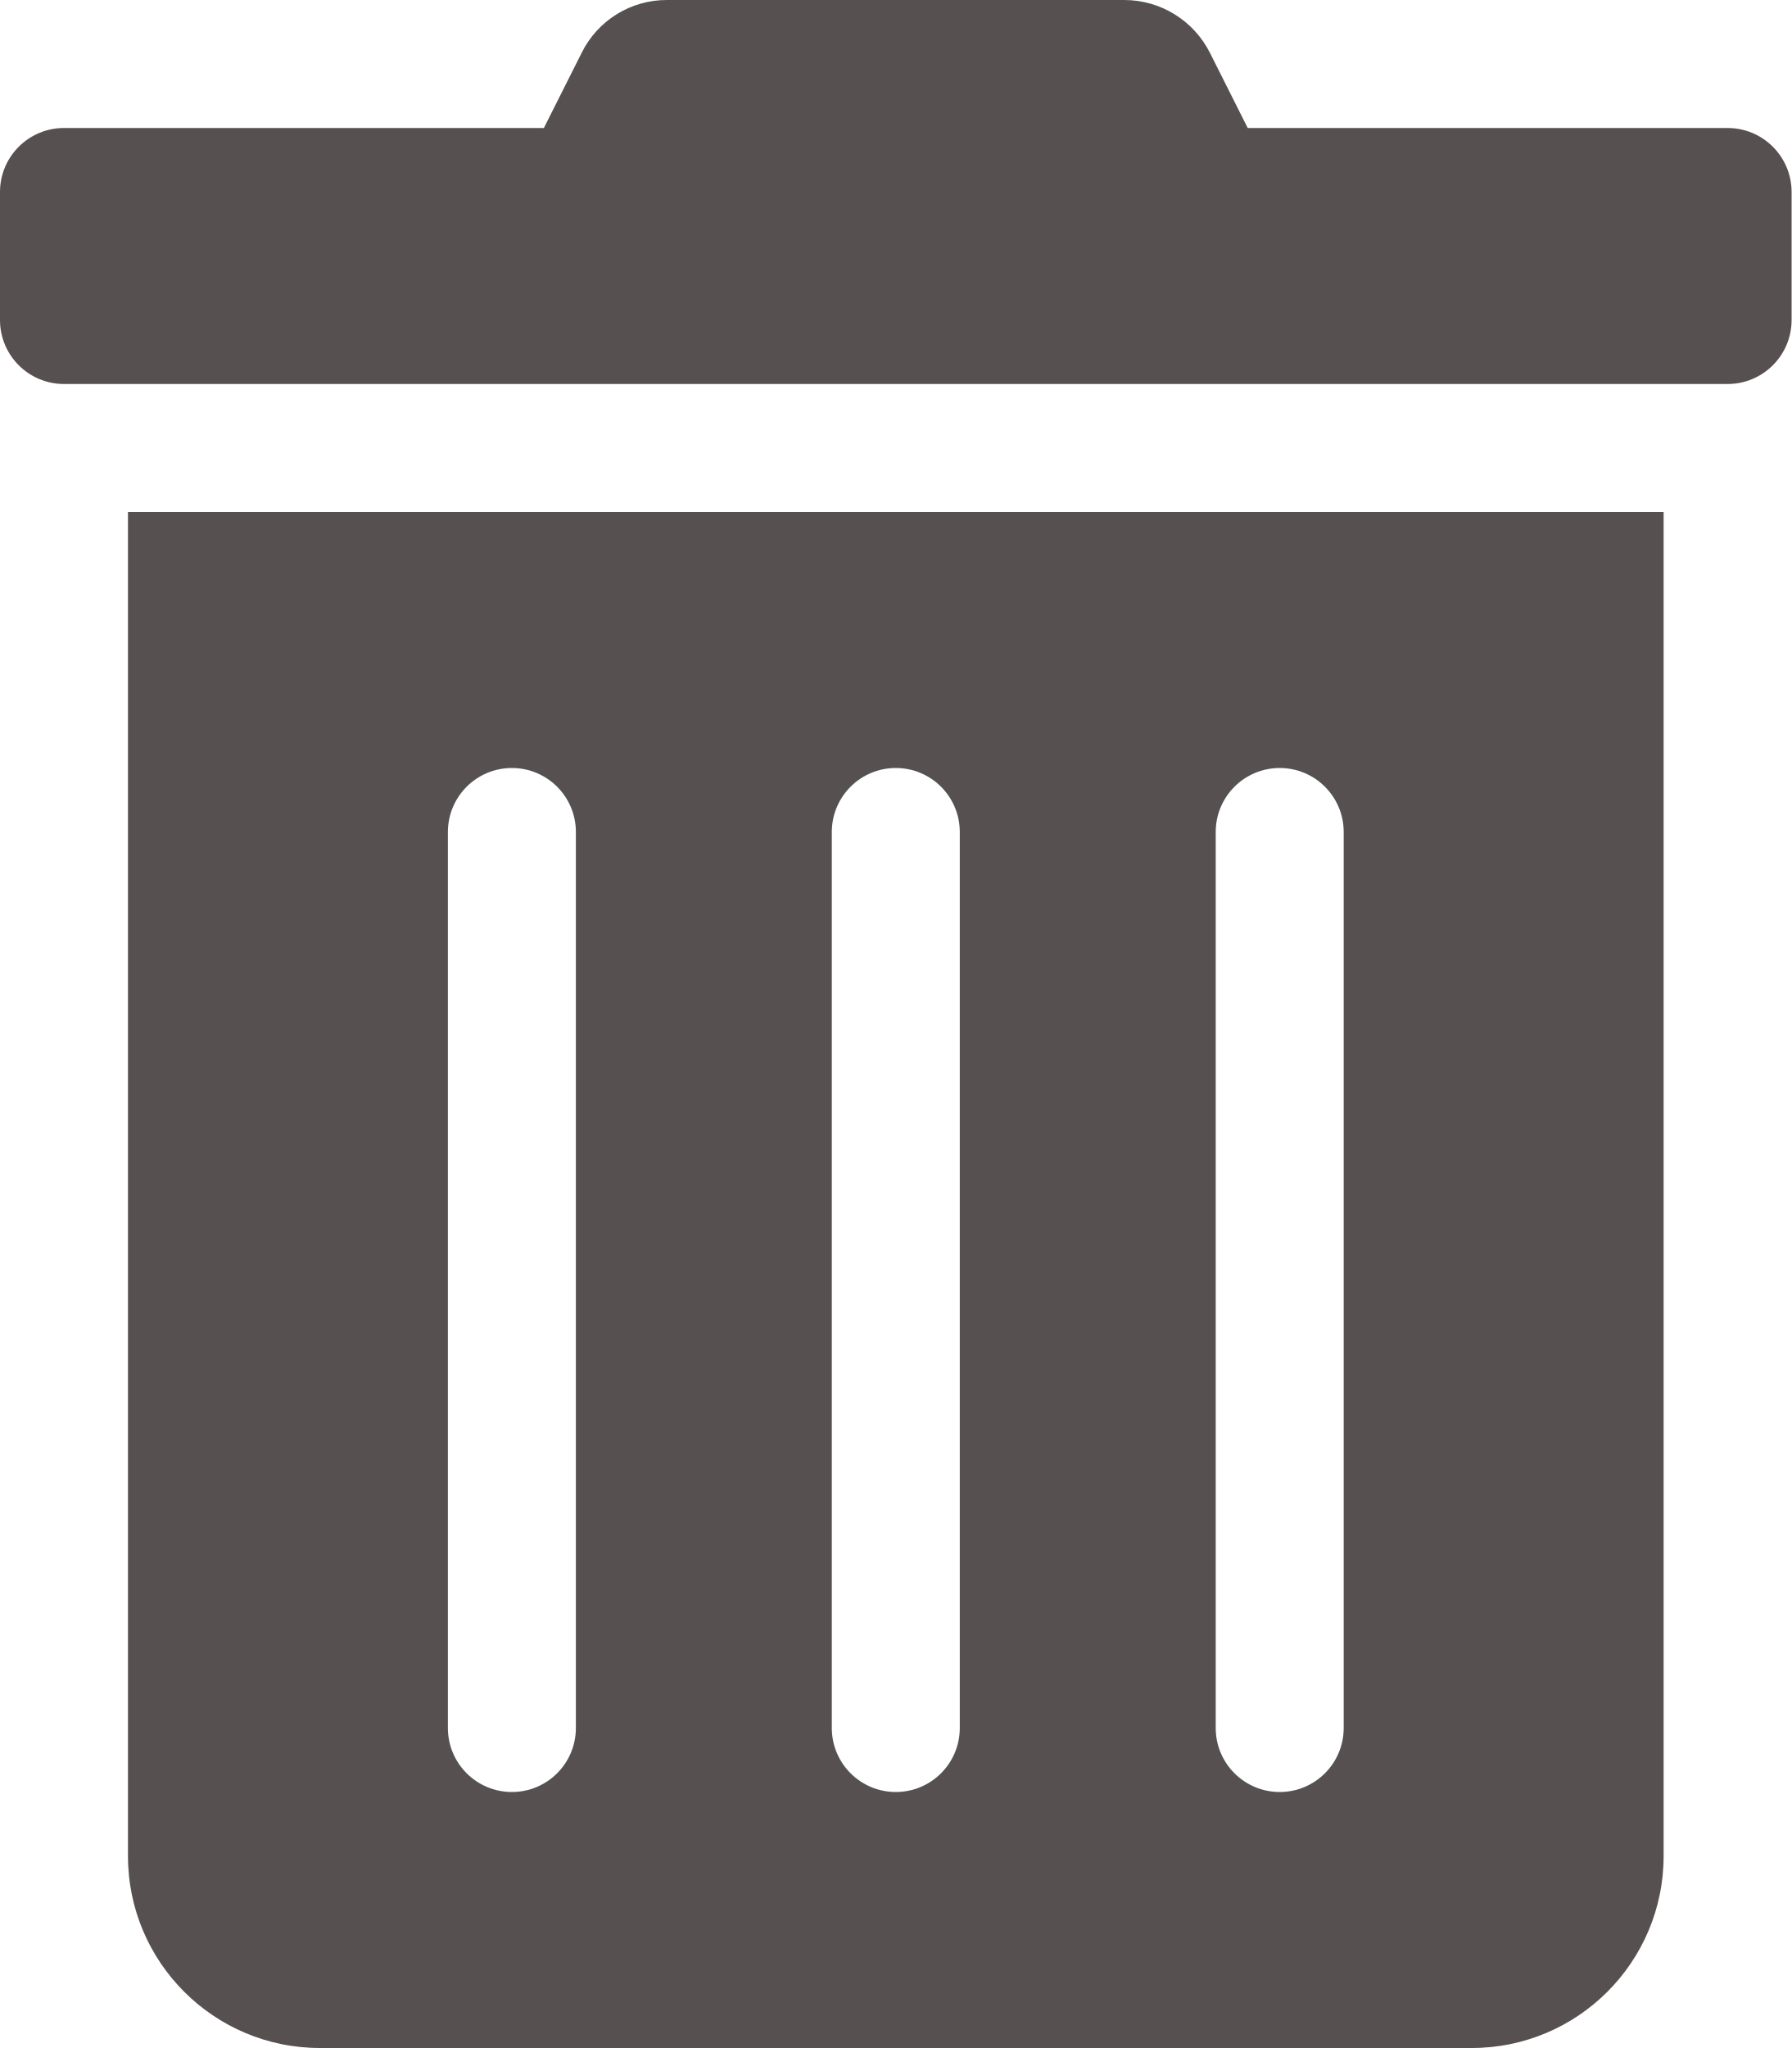
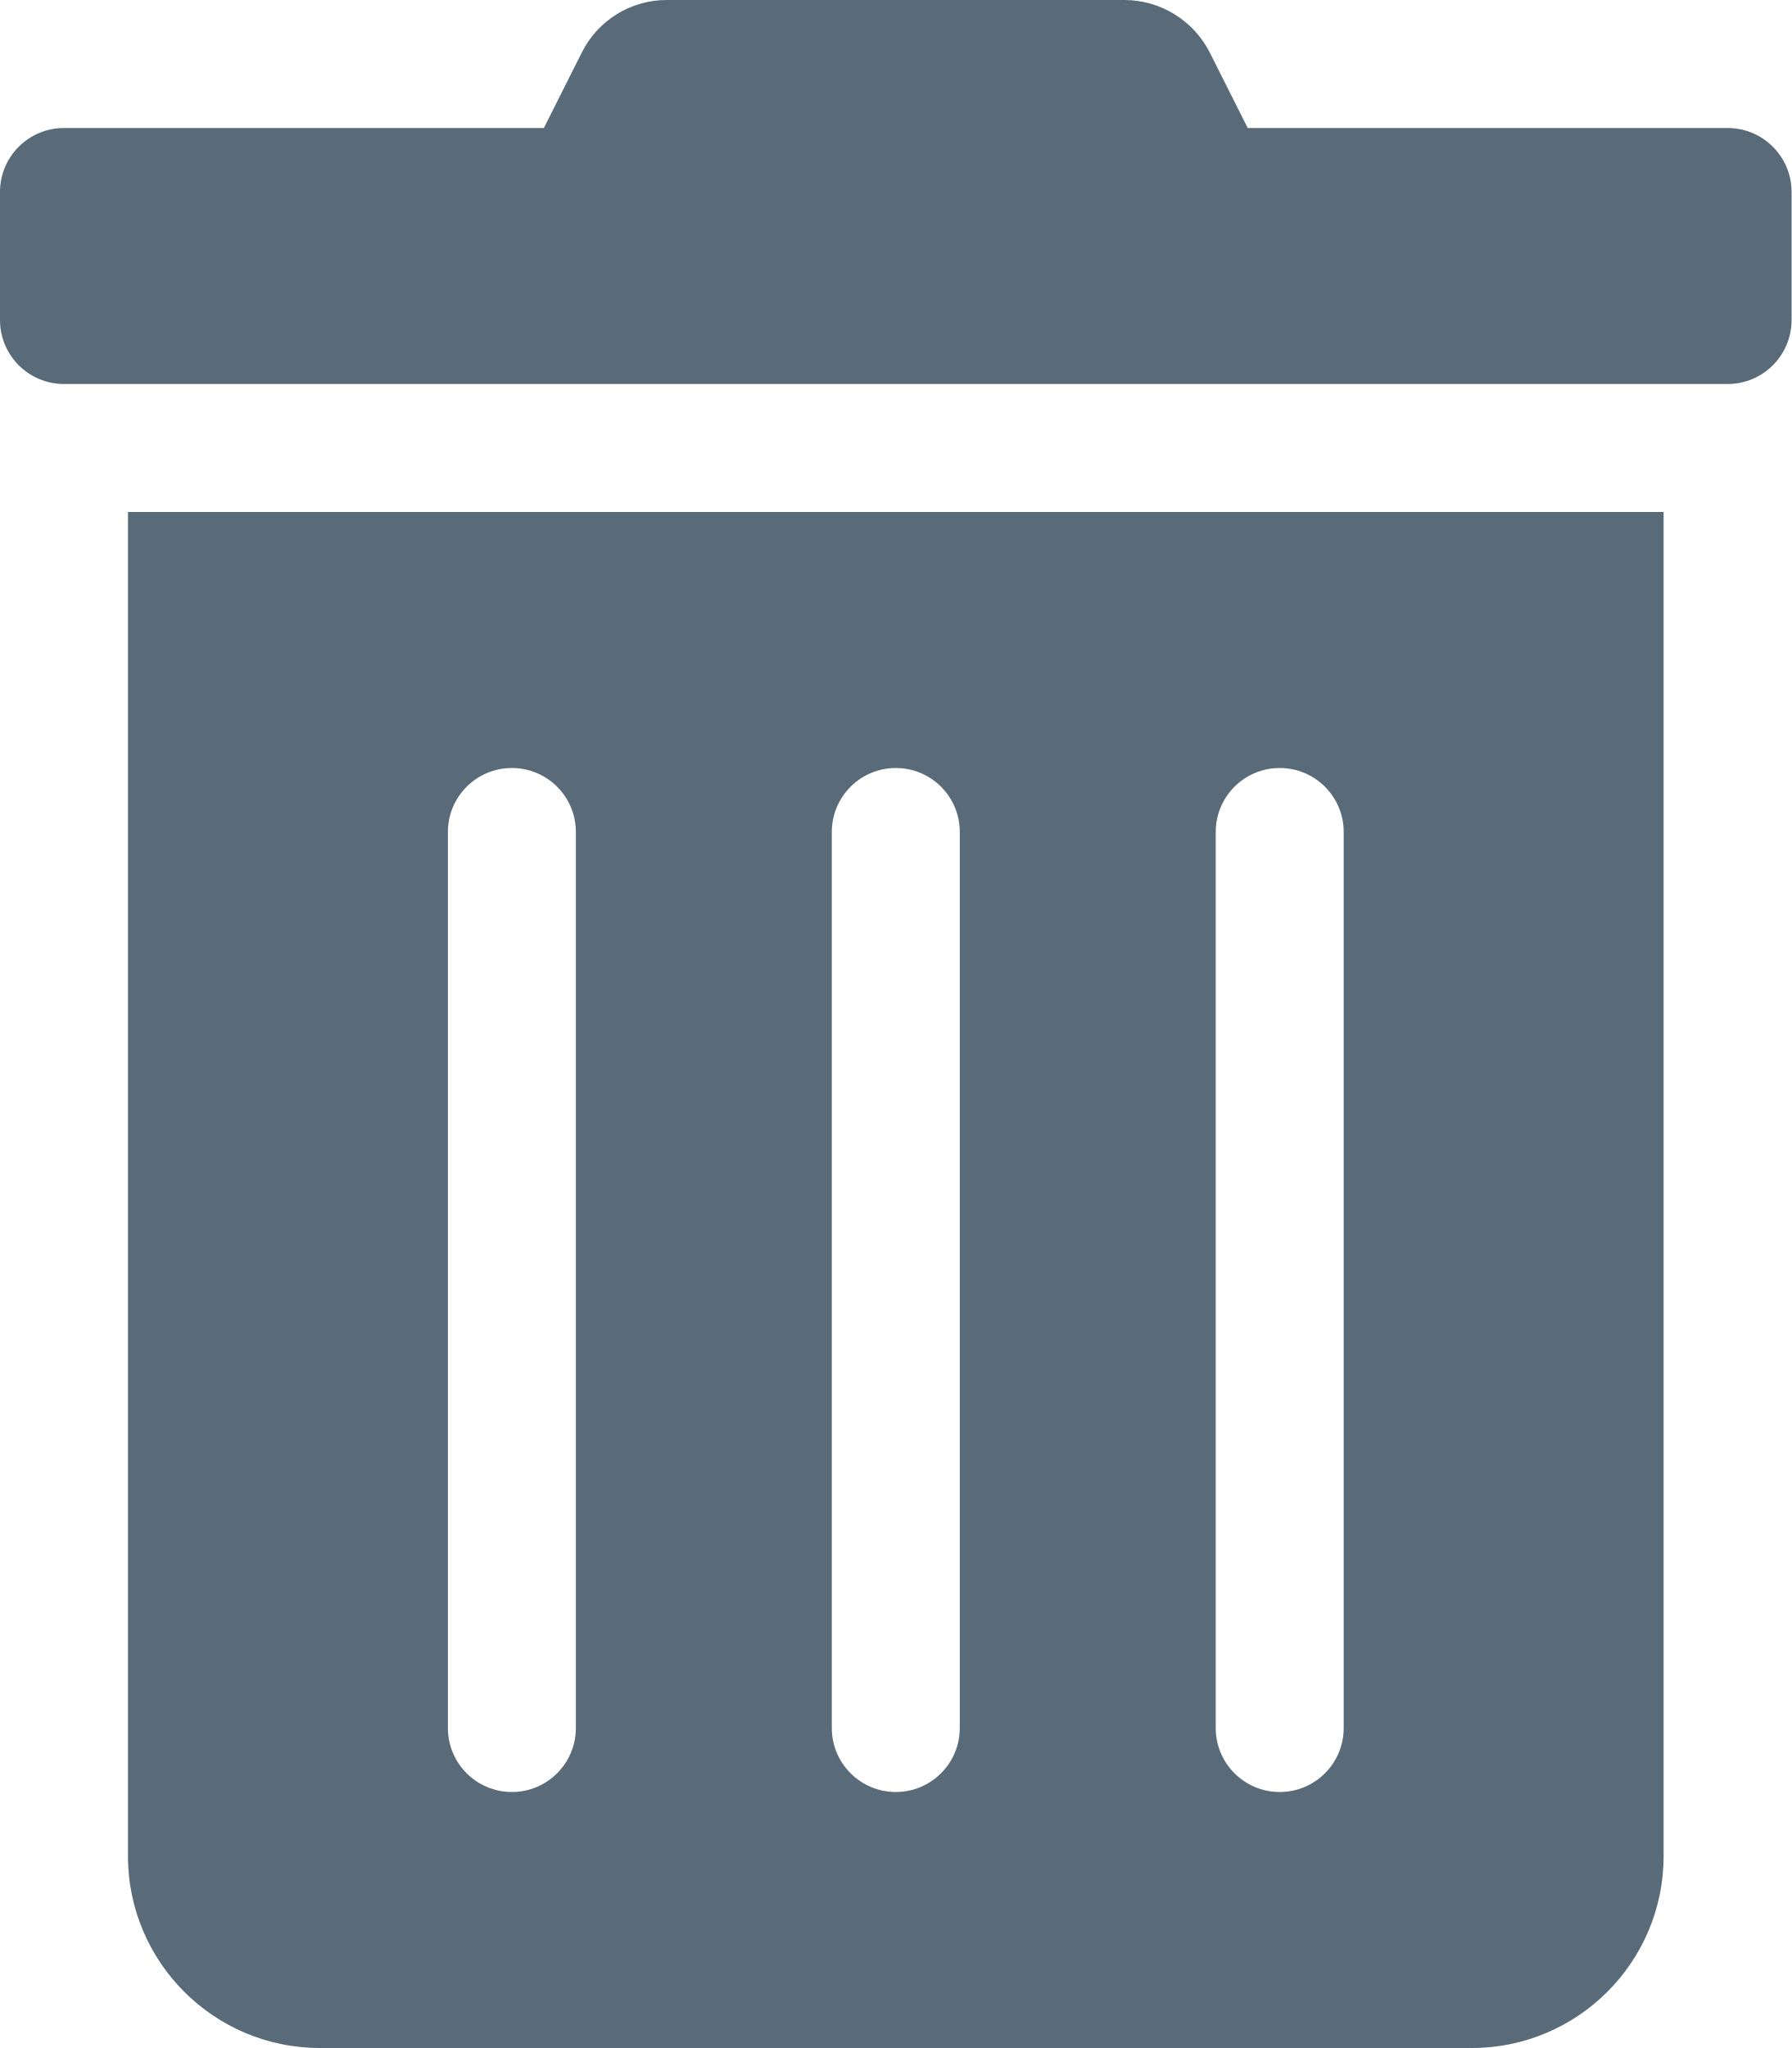
<svg xmlns="http://www.w3.org/2000/svg" aria-hidden="true" focusable="false" data-prefix="fas" data-icon="trash-alt" class="svg-inline--fa fa-trash-alt fa-w-14" role="img" viewBox="0 0 448 512">
-   <path fill="#565051" d="M32 464a48 48 0 0 0 48 48h288a48 48 0 0 0 48-48V128H32zm272-256a16 16 0 0 1 32 0v224a16 16 0 0 1-32 0zm-96 0a16 16 0 0 1 32 0v224a16 16 0 0 1-32 0zm-96 0a16 16 0 0 1 32 0v224a16 16 0 0 1-32 0zM432 32H312l-9.4-18.7A24 24 0 0 0 281.1 0H166.8a23.72 23.72 0 0 0-21.4 13.3L136 32H16A16 16 0 0 0 0 48v32a16 16 0 0 0 16 16h416a16 16 0 0 0 16-16V48a16 16 0 0 0-16-16z" />
+   <path fill="#596b78" d="M32 464a48 48 0 0 0 48 48h288a48 48 0 0 0 48-48V128H32zm272-256a16 16 0 0 1 32 0v224a16 16 0 0 1-32 0zm-96 0a16 16 0 0 1 32 0v224a16 16 0 0 1-32 0zm-96 0a16 16 0 0 1 32 0v224a16 16 0 0 1-32 0zM432 32H312l-9.4-18.7A24 24 0 0 0 281.1 0H166.8a23.72 23.72 0 0 0-21.4 13.3L136 32H16A16 16 0 0 0 0 48v32a16 16 0 0 0 16 16h416a16 16 0 0 0 16-16V48a16 16 0 0 0-16-16z" />
</svg>
